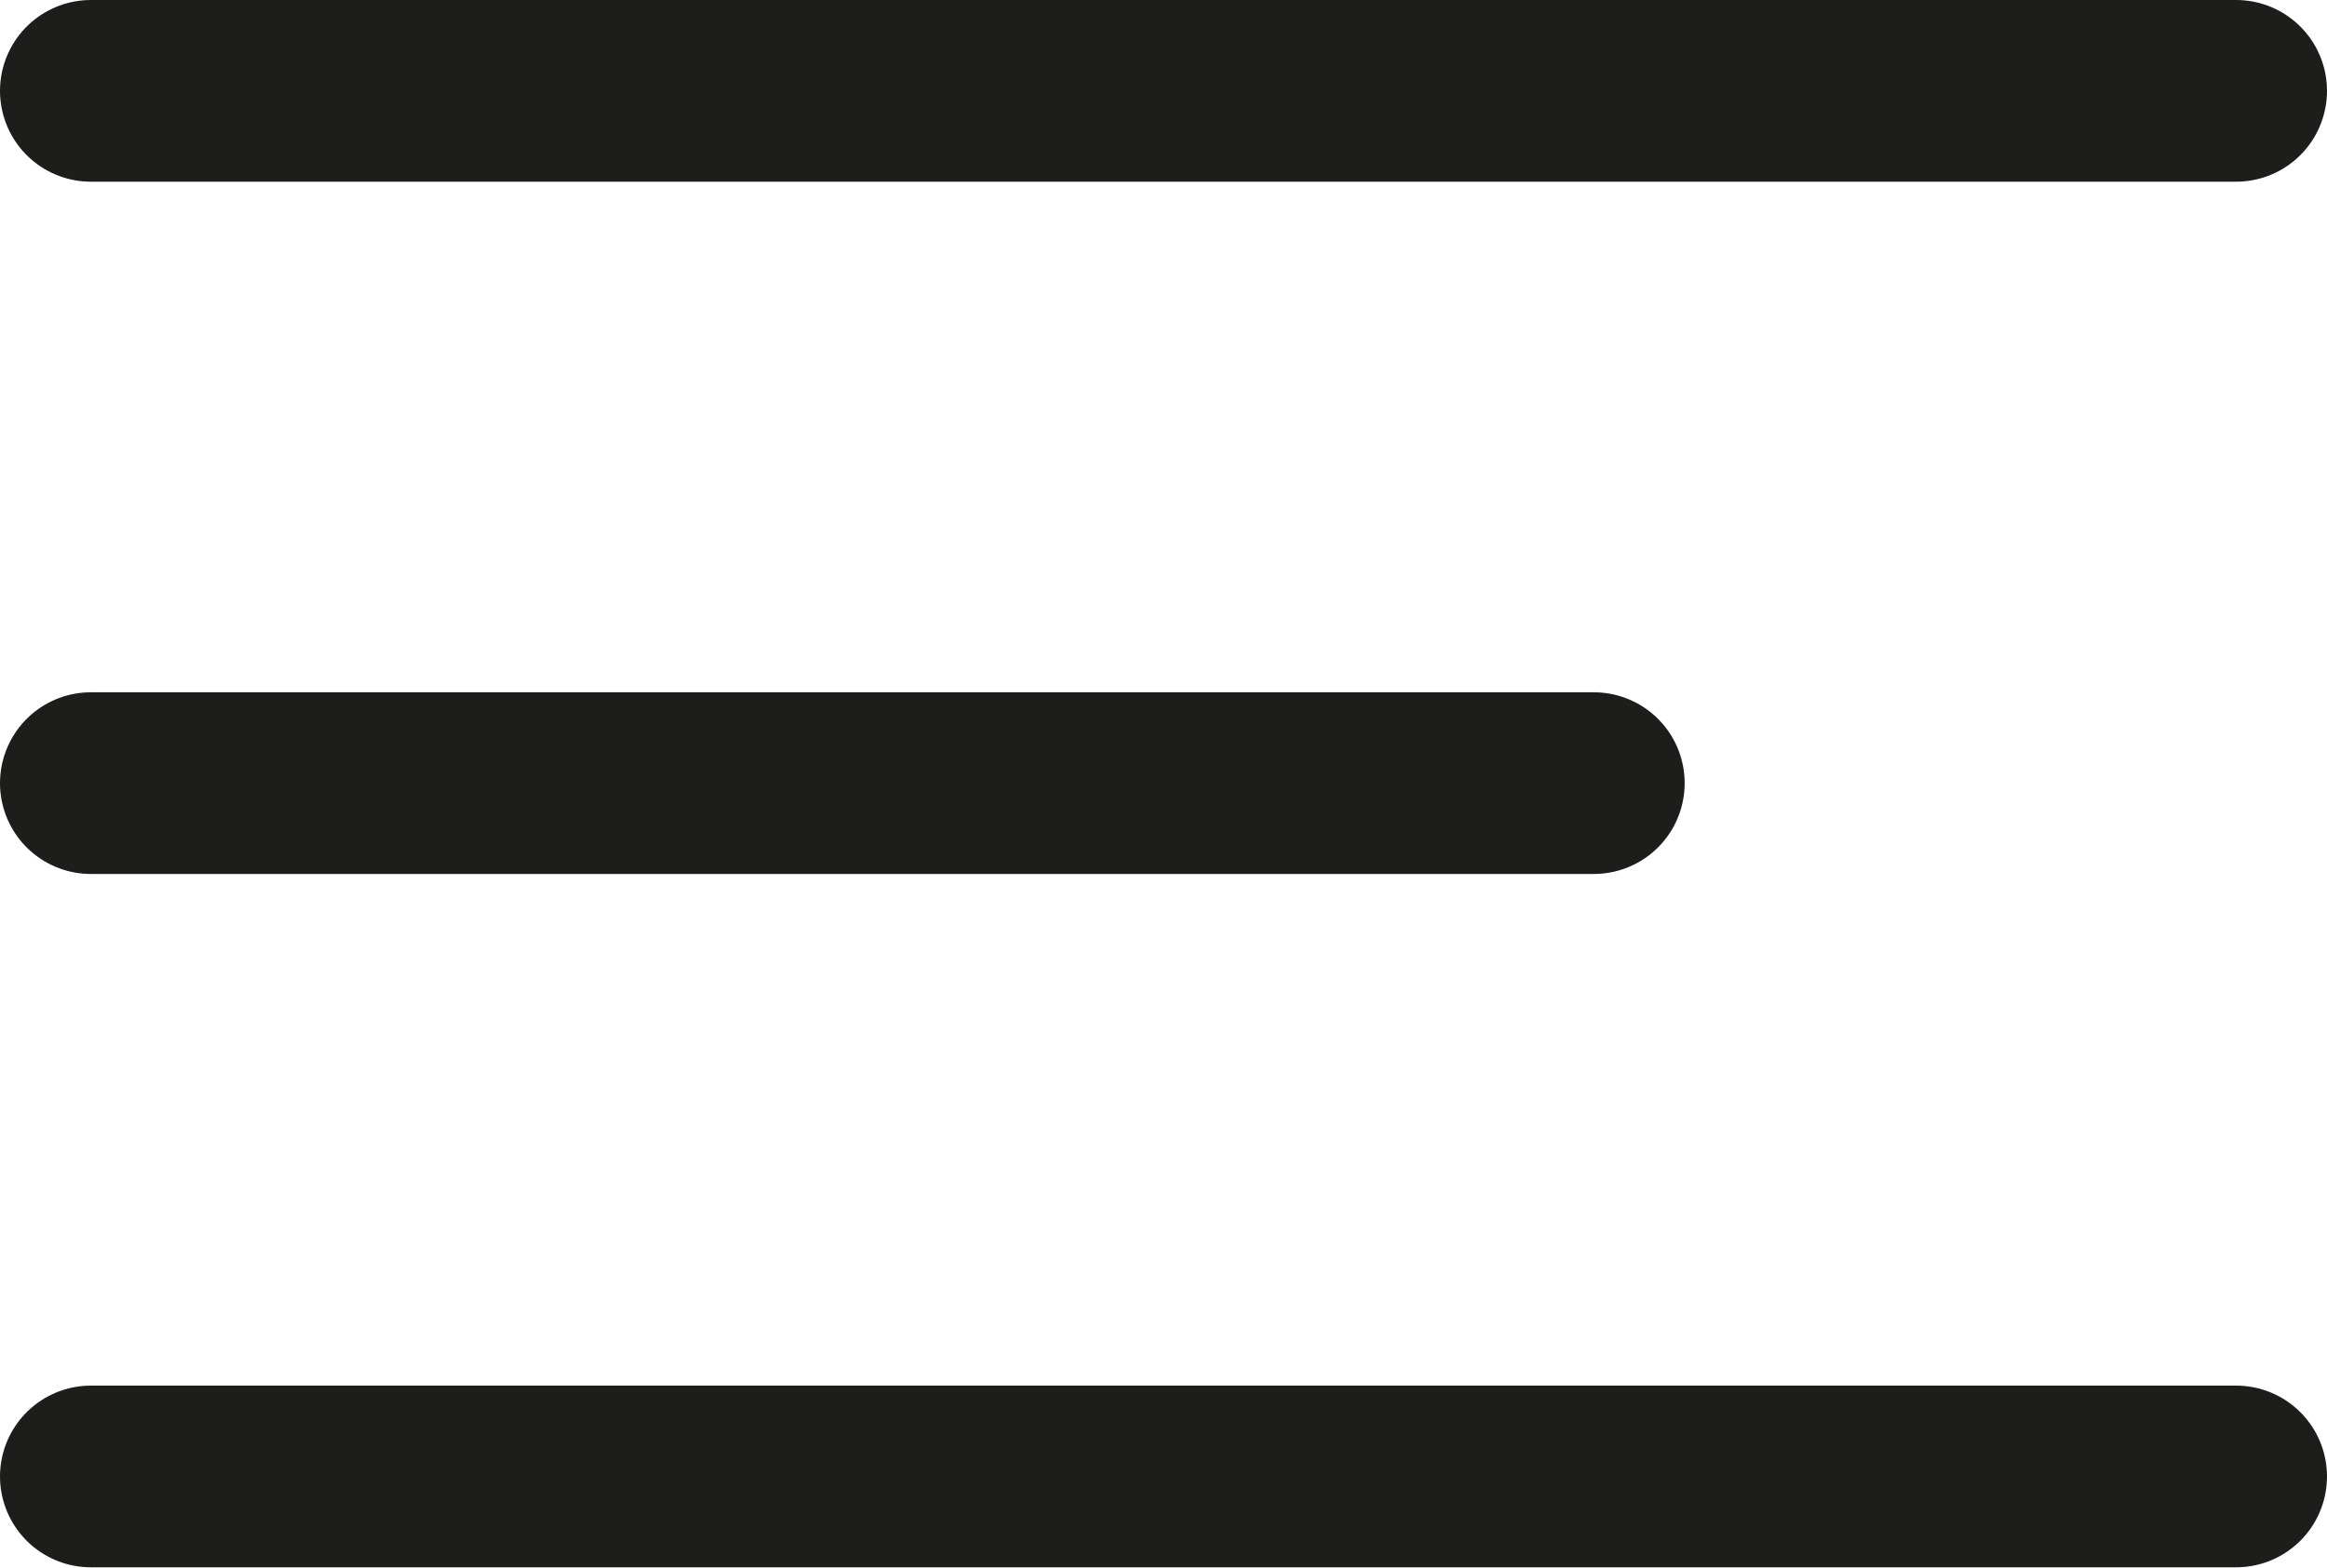
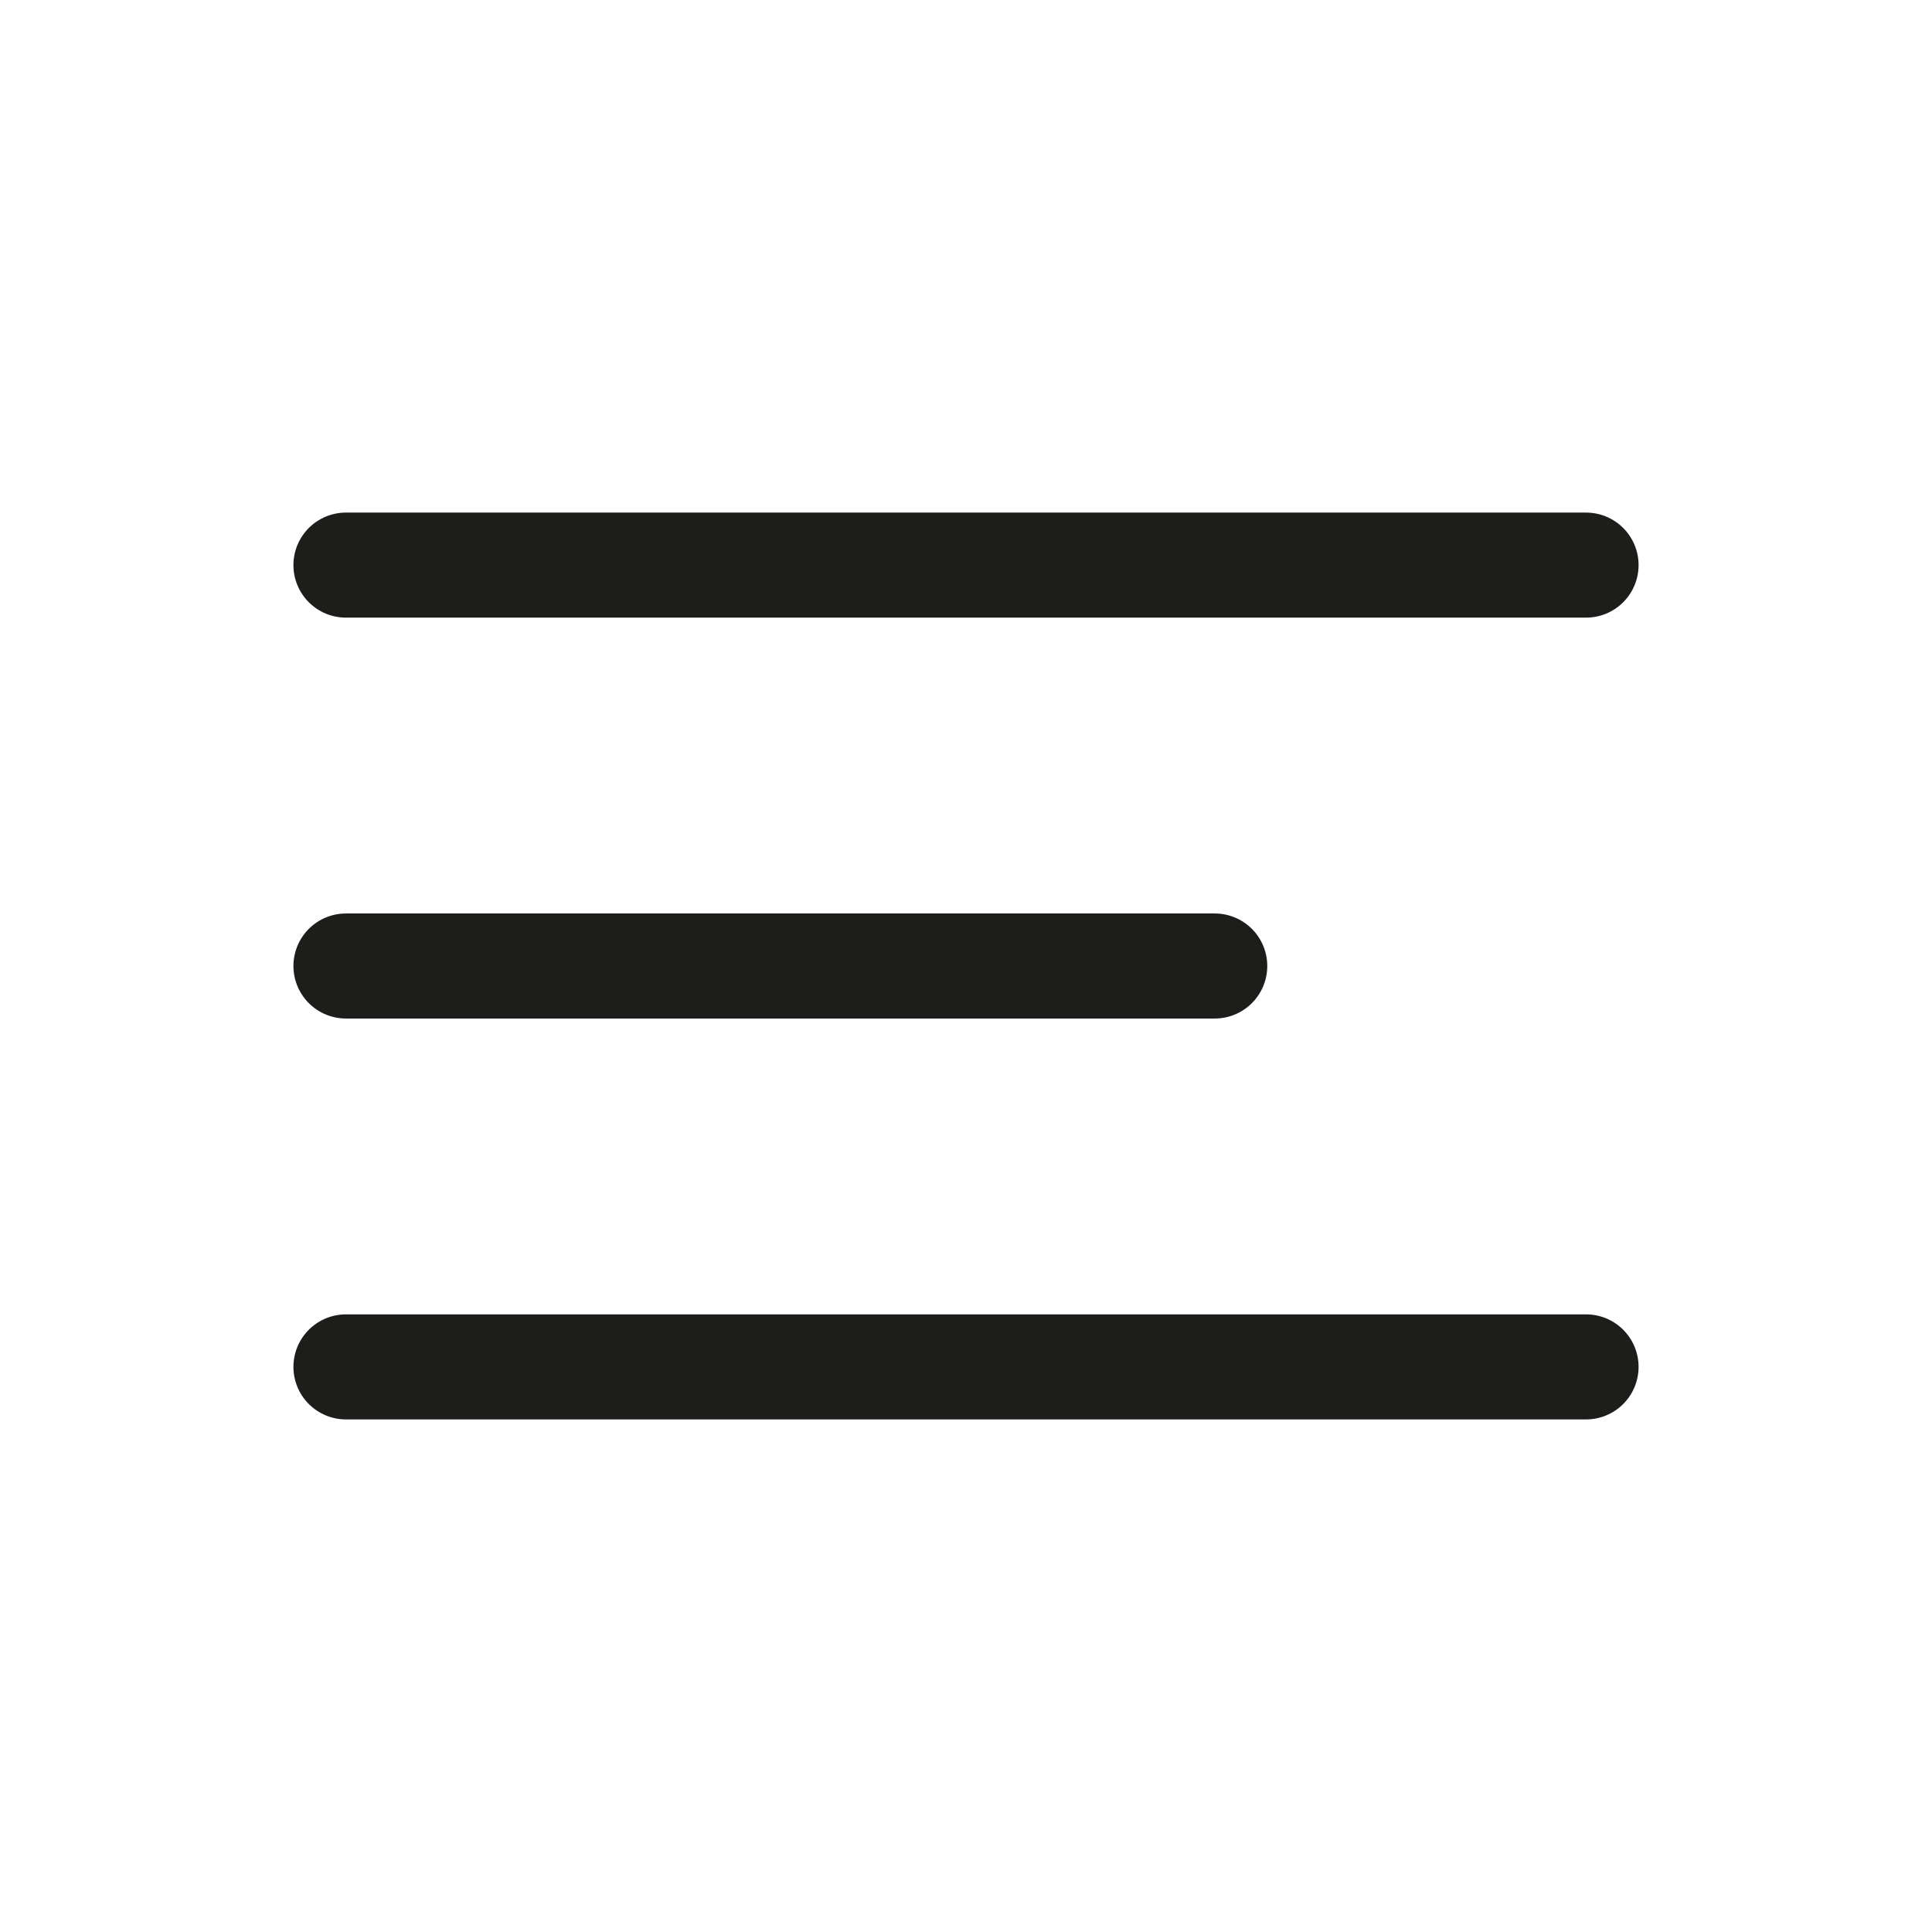
- <svg xmlns="http://www.w3.org/2000/svg" viewBox="0 0 22.28 15.01">
-   <defs>
-     <style>.cls-1{fill:none;stroke:#1d1d1b;stroke-linecap:round;stroke-linejoin:round;stroke-width:1.74px;}</style>
-   </defs>
-   <g id="Capa_2" data-name="Capa 2">
-     <g id="Capa_1-2" data-name="Capa 1">
-       <line class="cls-1" x1="0.87" y1="0.87" x2="21.41" y2="0.87" />
-       <line class="cls-1" x1="0.87" y1="14.14" x2="21.41" y2="14.14" />
-       <line class="cls-1" x1="0.87" y1="7.5" x2="15.26" y2="7.5" />
-     </g>
-   </g>
+ <svg xmlns="http://www.w3.org/2000/svg" id="Capa_1" data-name="Capa 1" viewBox="0 0 32 32">
+   <line x1="5.73" y1="9.36" x2="26.27" y2="9.36" fill="none" stroke="#1d1d1b" stroke-linecap="round" stroke-linejoin="round" stroke-width="1.74" />
+   <line x1="5.73" y1="22.64" x2="26.27" y2="22.64" fill="none" stroke="#1d1d1b" stroke-linecap="round" stroke-linejoin="round" stroke-width="1.74" />
+   <line x1="5.73" y1="16" x2="20.12" y2="16" fill="none" stroke="#1d1d1b" stroke-linecap="round" stroke-linejoin="round" stroke-width="1.74" />
</svg>
